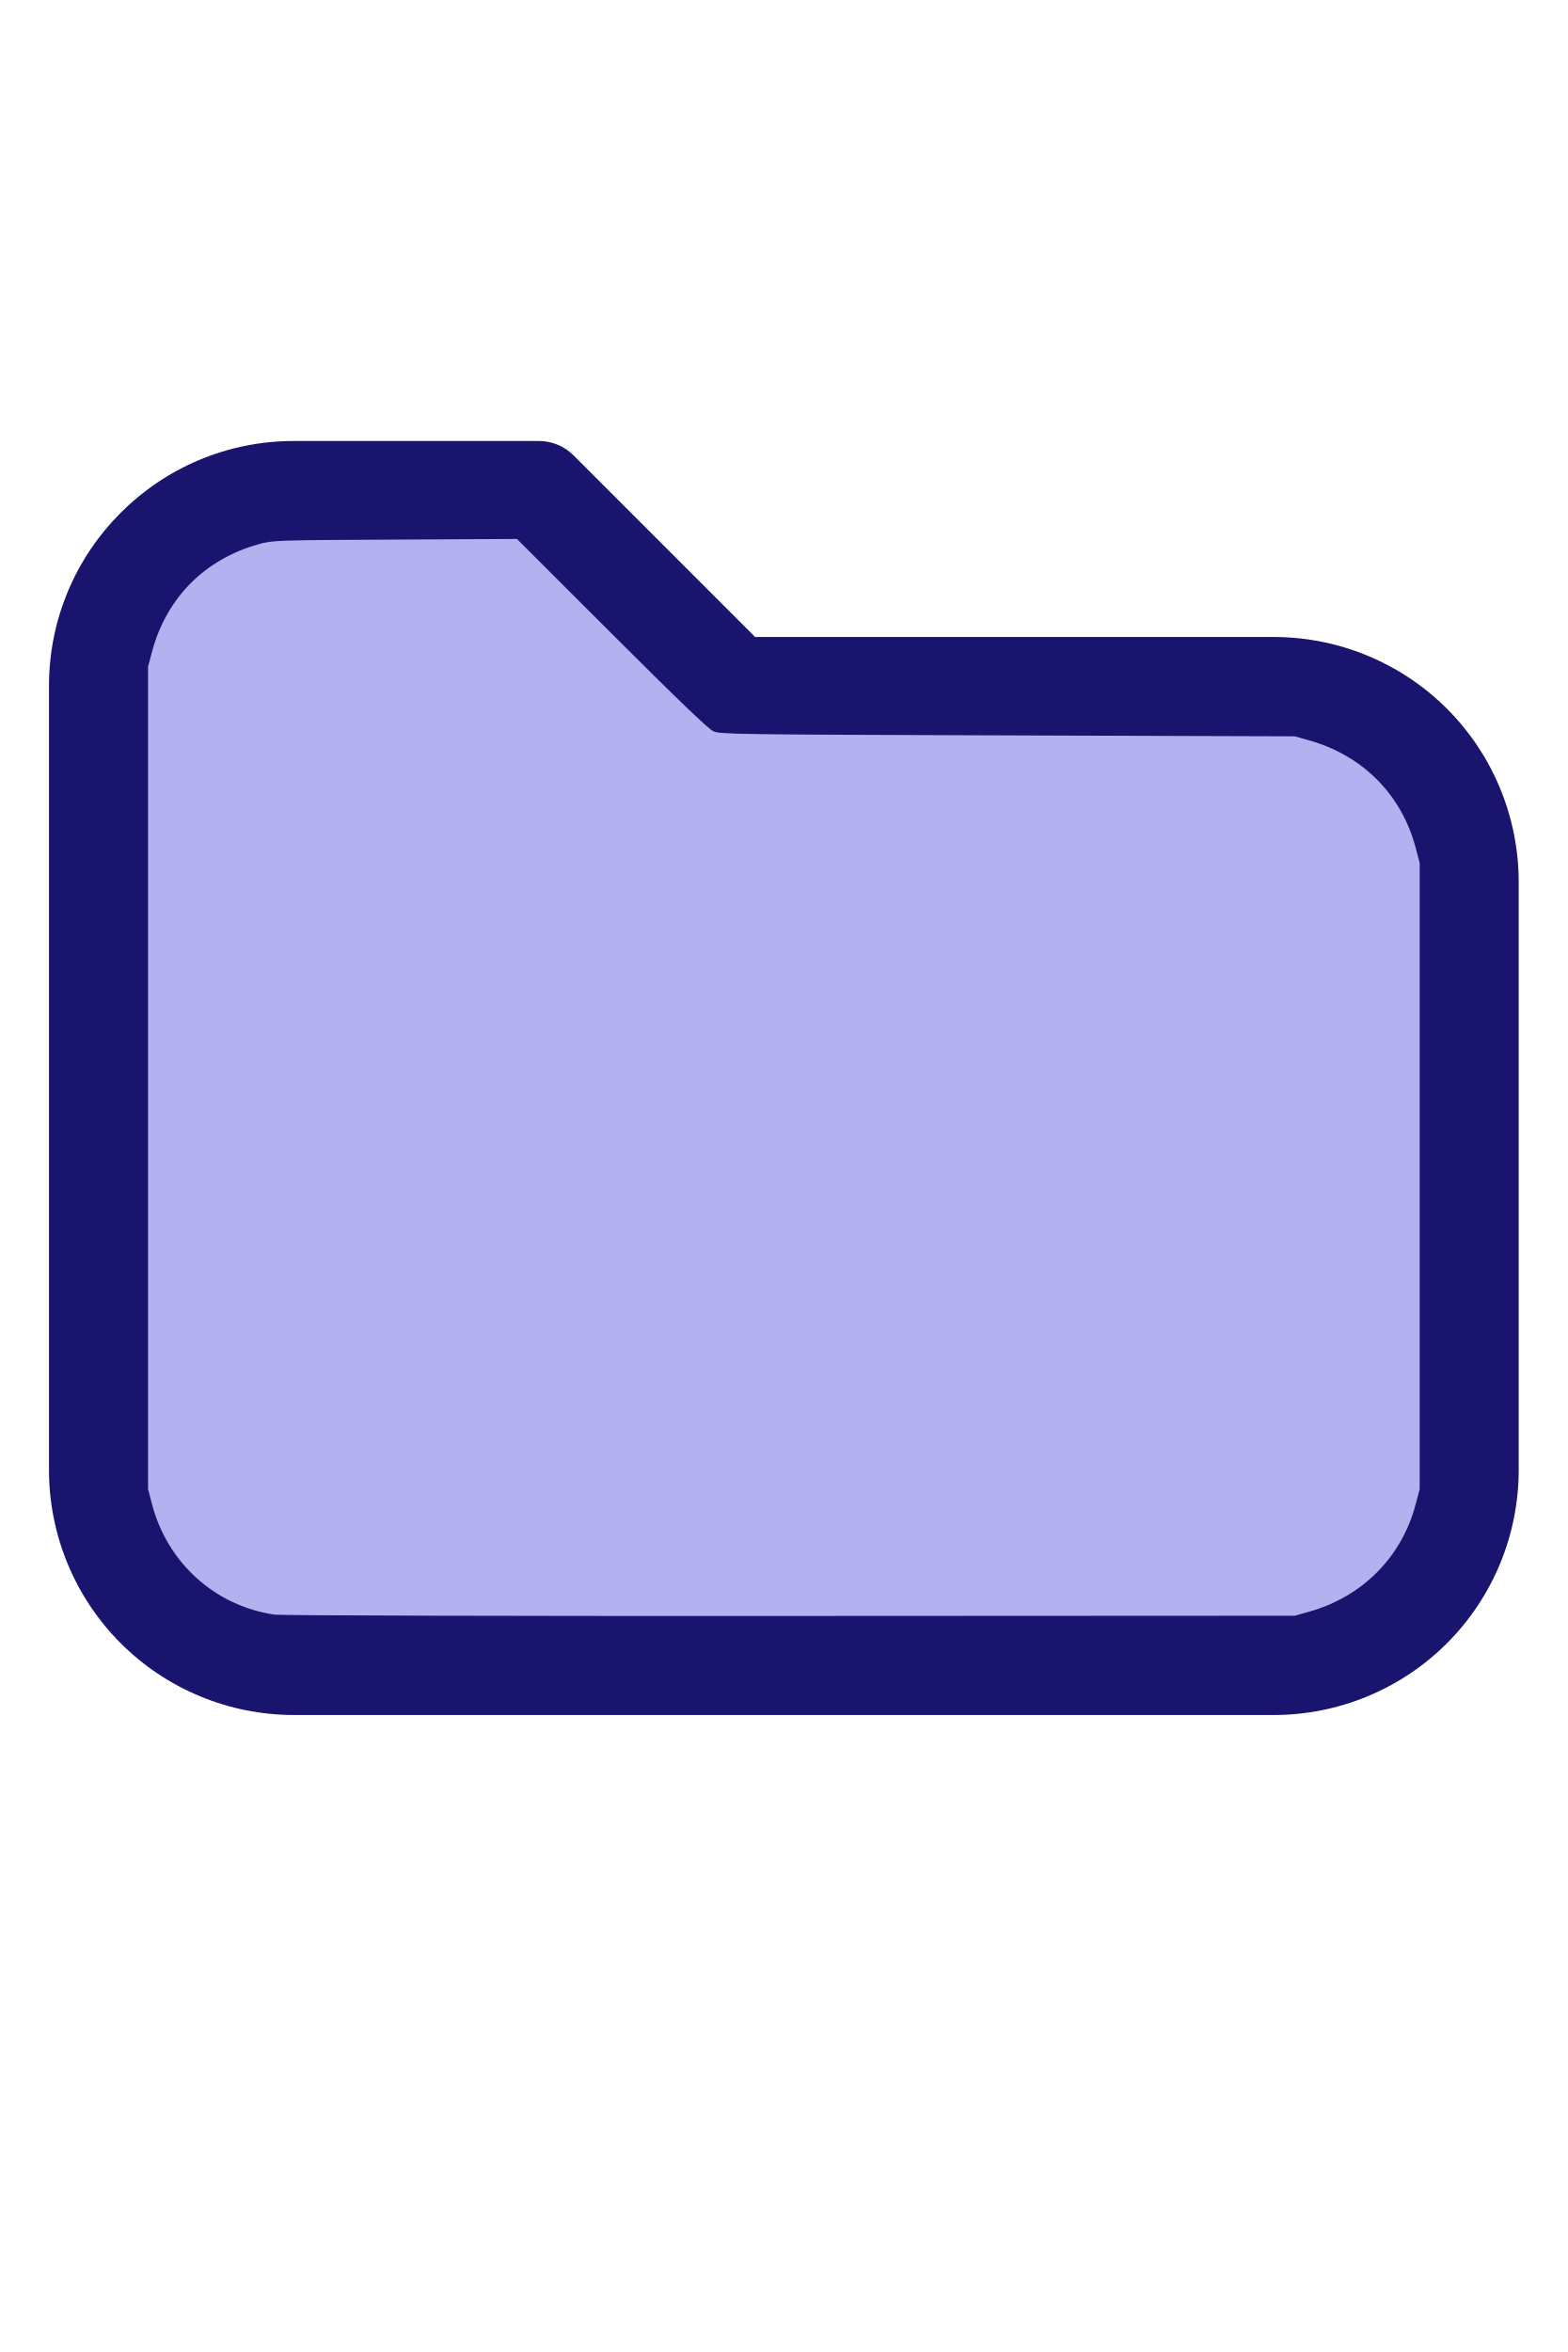
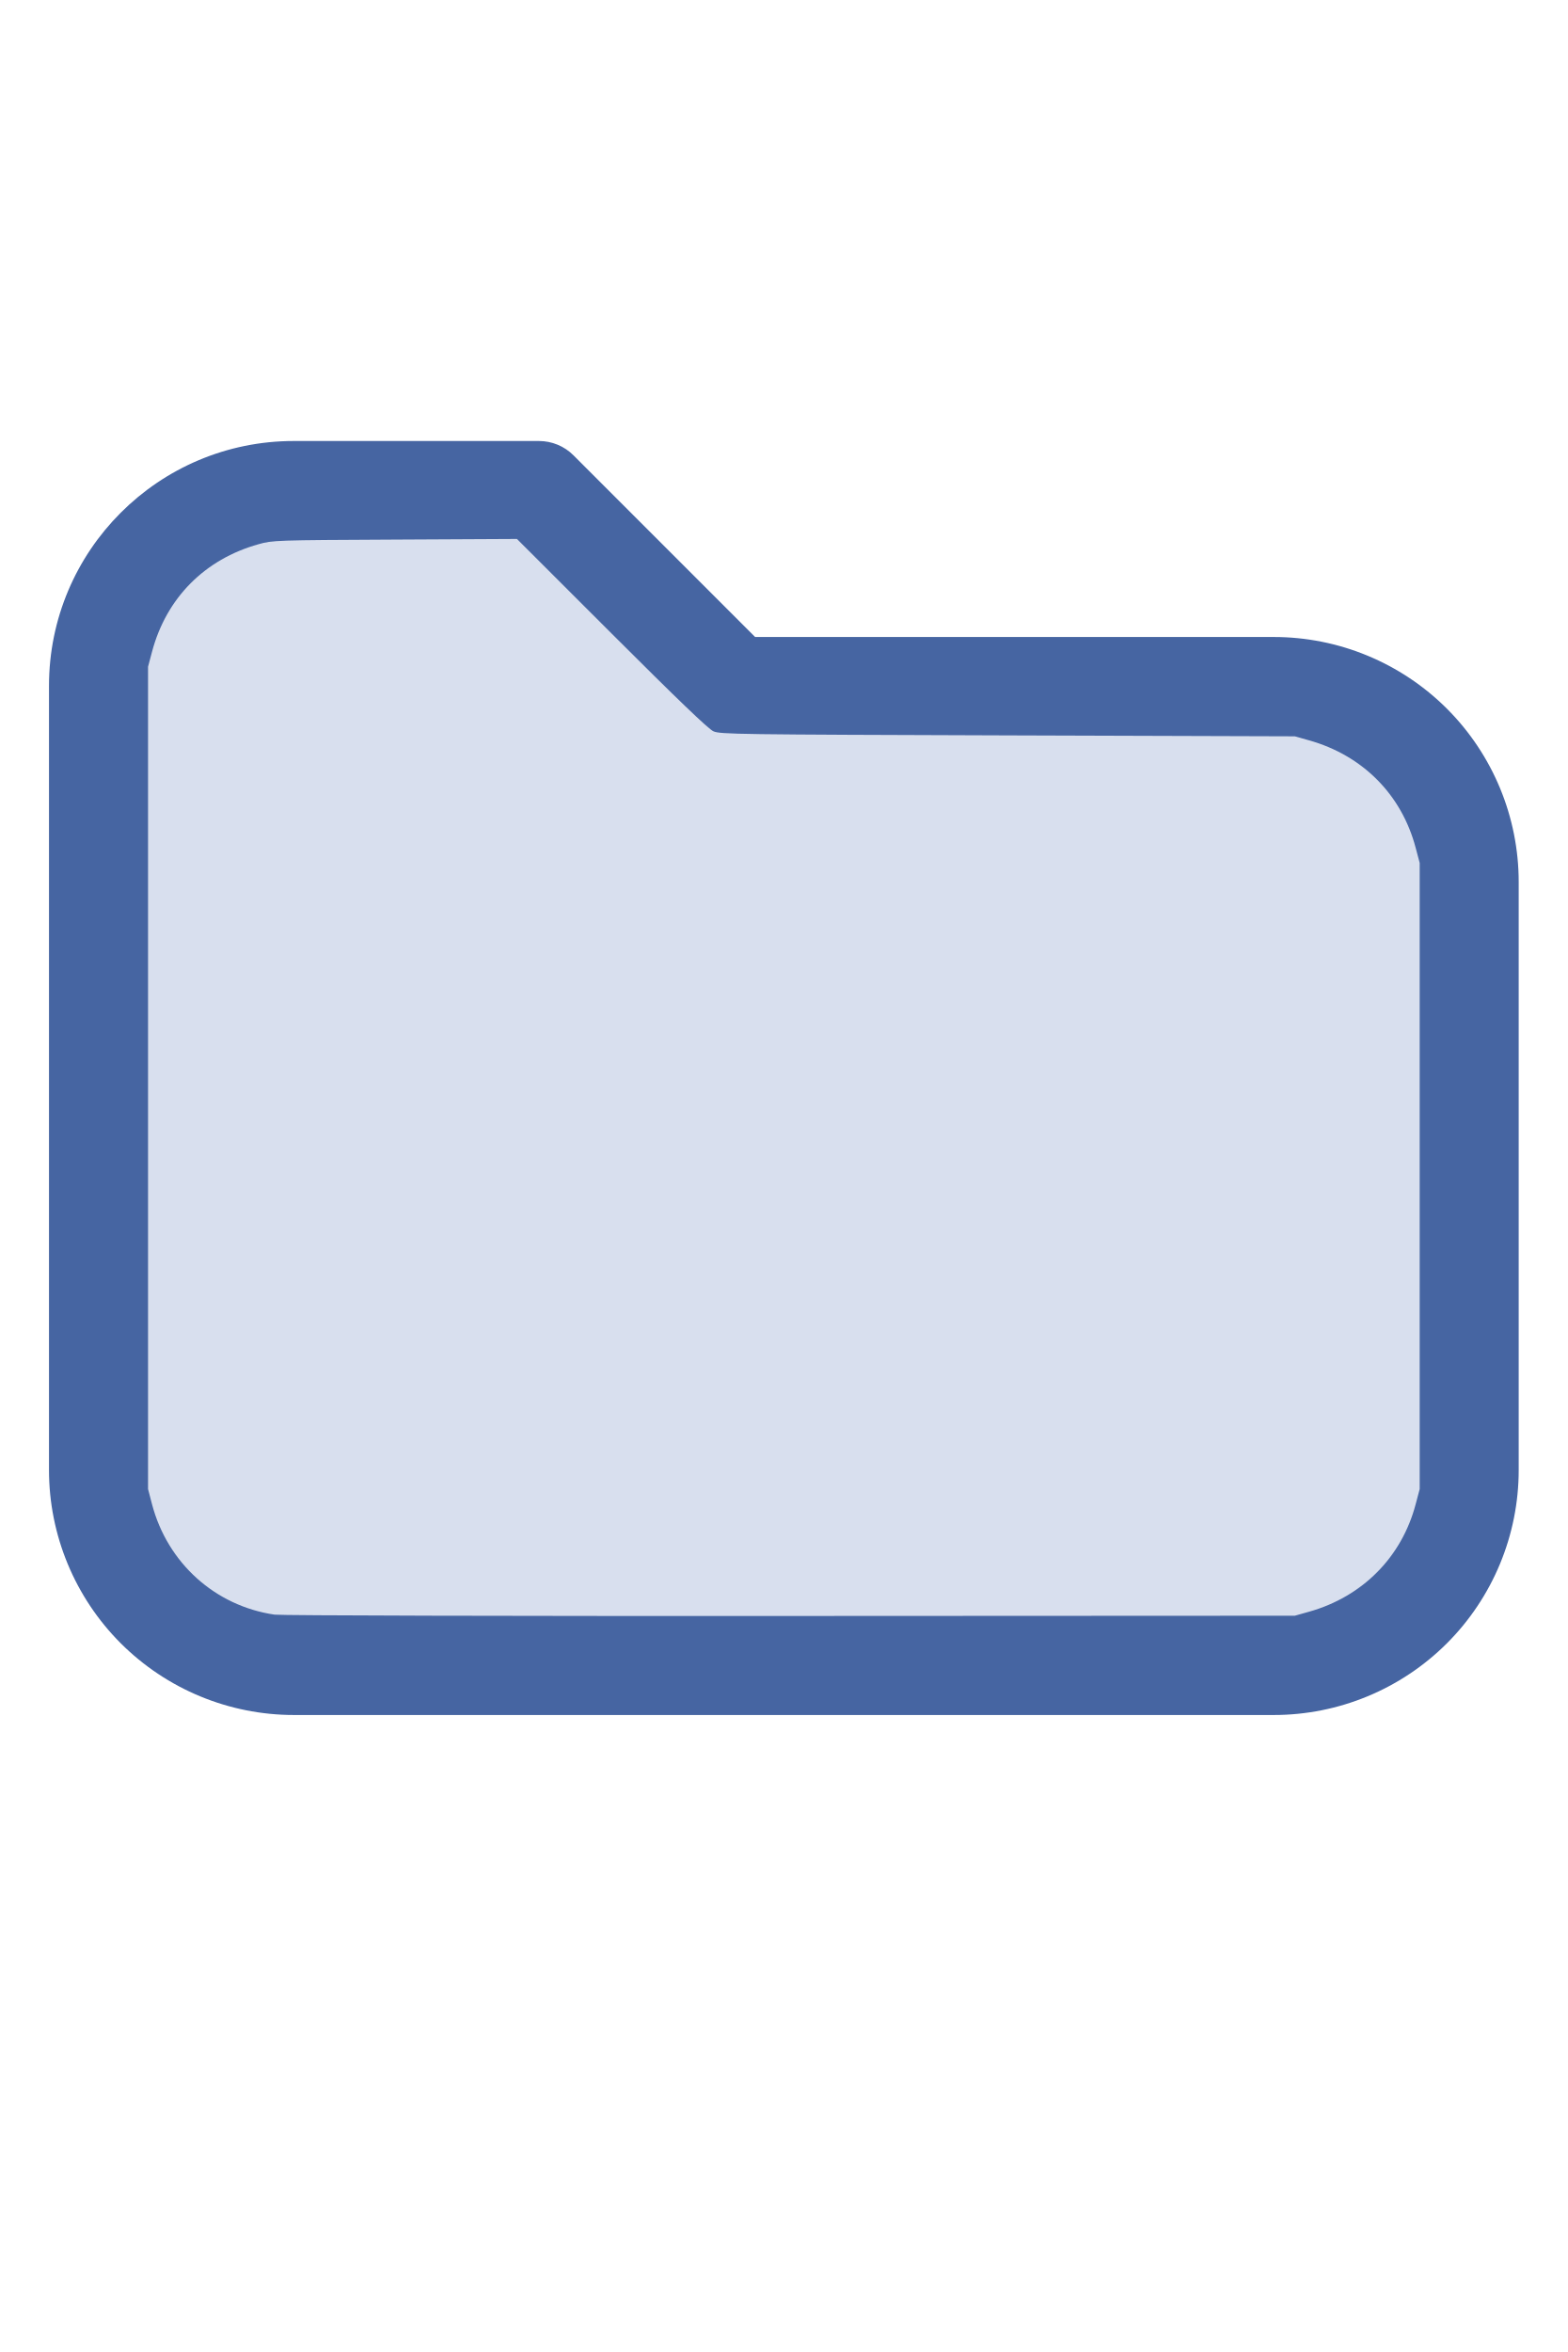
<svg xmlns="http://www.w3.org/2000/svg" version="1.1" width="16" height="24" viewBox="0 0 32 32" xml:space="preserve">
-   <g style="fill:#19146E;">
+   <g style="fill:#4665A2;">
    <path d="M1,5.998l-0,16.002c-0,1.326 0.527,2.598 1.464,3.536c0.938,0.937 2.21,1.464 3.536,1.464c5.322,0 14.678,-0 20,0c1.326,0 2.598,-0.527 3.536,-1.464c0.937,-0.938 1.464,-2.21 1.464,-3.536c0,-3.486 0,-8.514 0,-12c0,-1.326 -0.527,-2.598 -1.464,-3.536c-0.938,-0.937 -2.21,-1.464 -3.536,-1.464c-0,0 -10.586,0 -10.586,0c0,-0 -3.707,-3.707 -3.707,-3.707c-0.187,-0.188 -0.442,-0.293 -0.707,-0.293l-5.002,0c-2.76,0 -4.998,2.238 -4.998,4.998Zm2,-0l-0,16.002c-0,0.796 0.316,1.559 0.879,2.121c0.562,0.563 1.325,0.879 2.121,0.879l20,0c0.796,0 1.559,-0.316 2.121,-0.879c0.563,-0.562 0.879,-1.325 0.879,-2.121c0,-3.486 0,-8.514 0,-12c0,-0.796 -0.316,-1.559 -0.879,-2.121c-0.562,-0.563 -1.325,-0.879 -2.121,-0.879c-7.738,0 -11,0 -11,0c-0.265,0 -0.52,-0.105 -0.707,-0.293c-0,0 -3.707,-3.707 -3.707,-3.707c-0,0 -4.588,0 -4.588,0c-1.656,0 -2.998,1.342 -2.998,2.998Z" />
  </g>
-   <g style="fill:#B4B1F0;stroke-width:0;">
+   <g style="fill:#D8DFEE;stroke-width:0;">
    <path d="M 5.606,24.952 C 4.392,24.775 3.42,23.9 3.103,22.699 L 3.022,22.389 V 13.998 5.606 L 3.104,5.298 C 3.396,4.203 4.18,3.412 5.279,3.106 5.565,3.026 5.615,3.024 8.061,3.012 l 2.491,-0.013 1.932,1.93 c 1.344,1.343 1.976,1.95 2.078,1.995 0.137,0.062 0.474,0.066 6.007,0.084 l 5.861,0.019 0.291,0.082 c 1.095,0.308 1.89,1.109 2.176,2.193 l 0.082,0.309 V 16 22.389 l -0.082,0.309 c -0.284,1.079 -1.086,1.888 -2.176,2.194 l -0.291,0.082 -10.303,0.005 c -5.7,0.003 -10.4,-0.009 -10.521,-0.027 z" />
  </g>
</svg>
